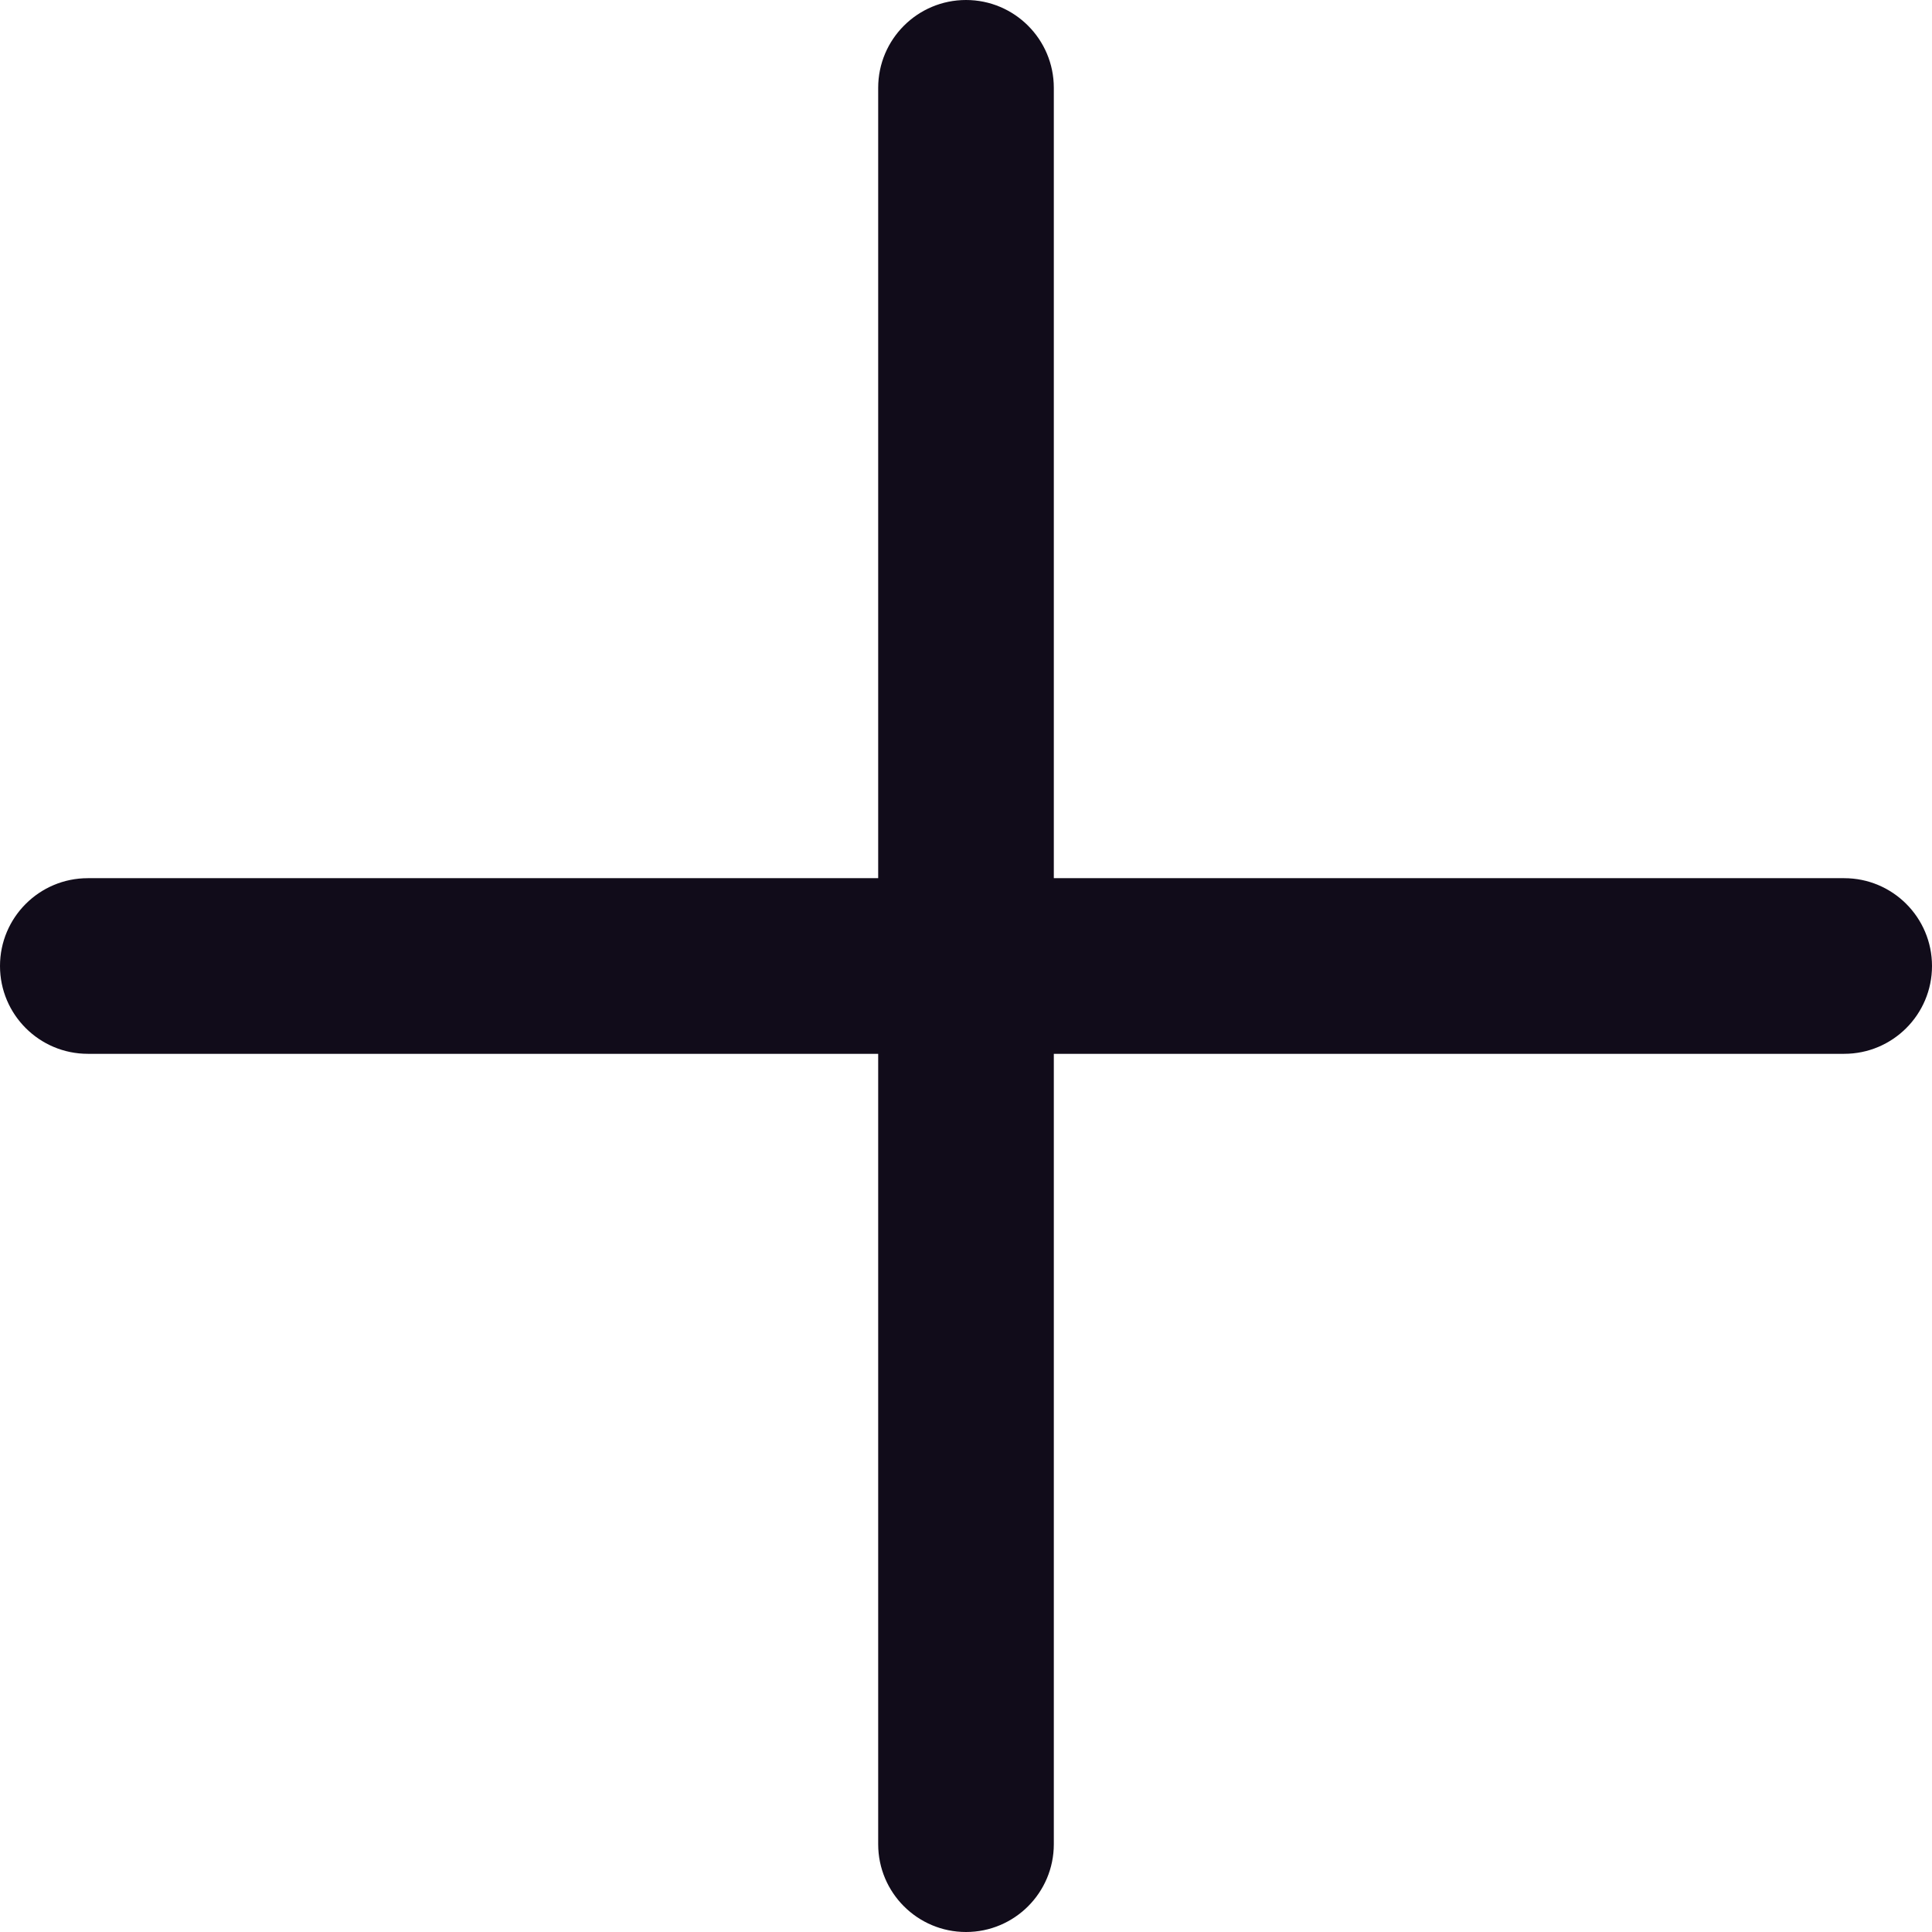
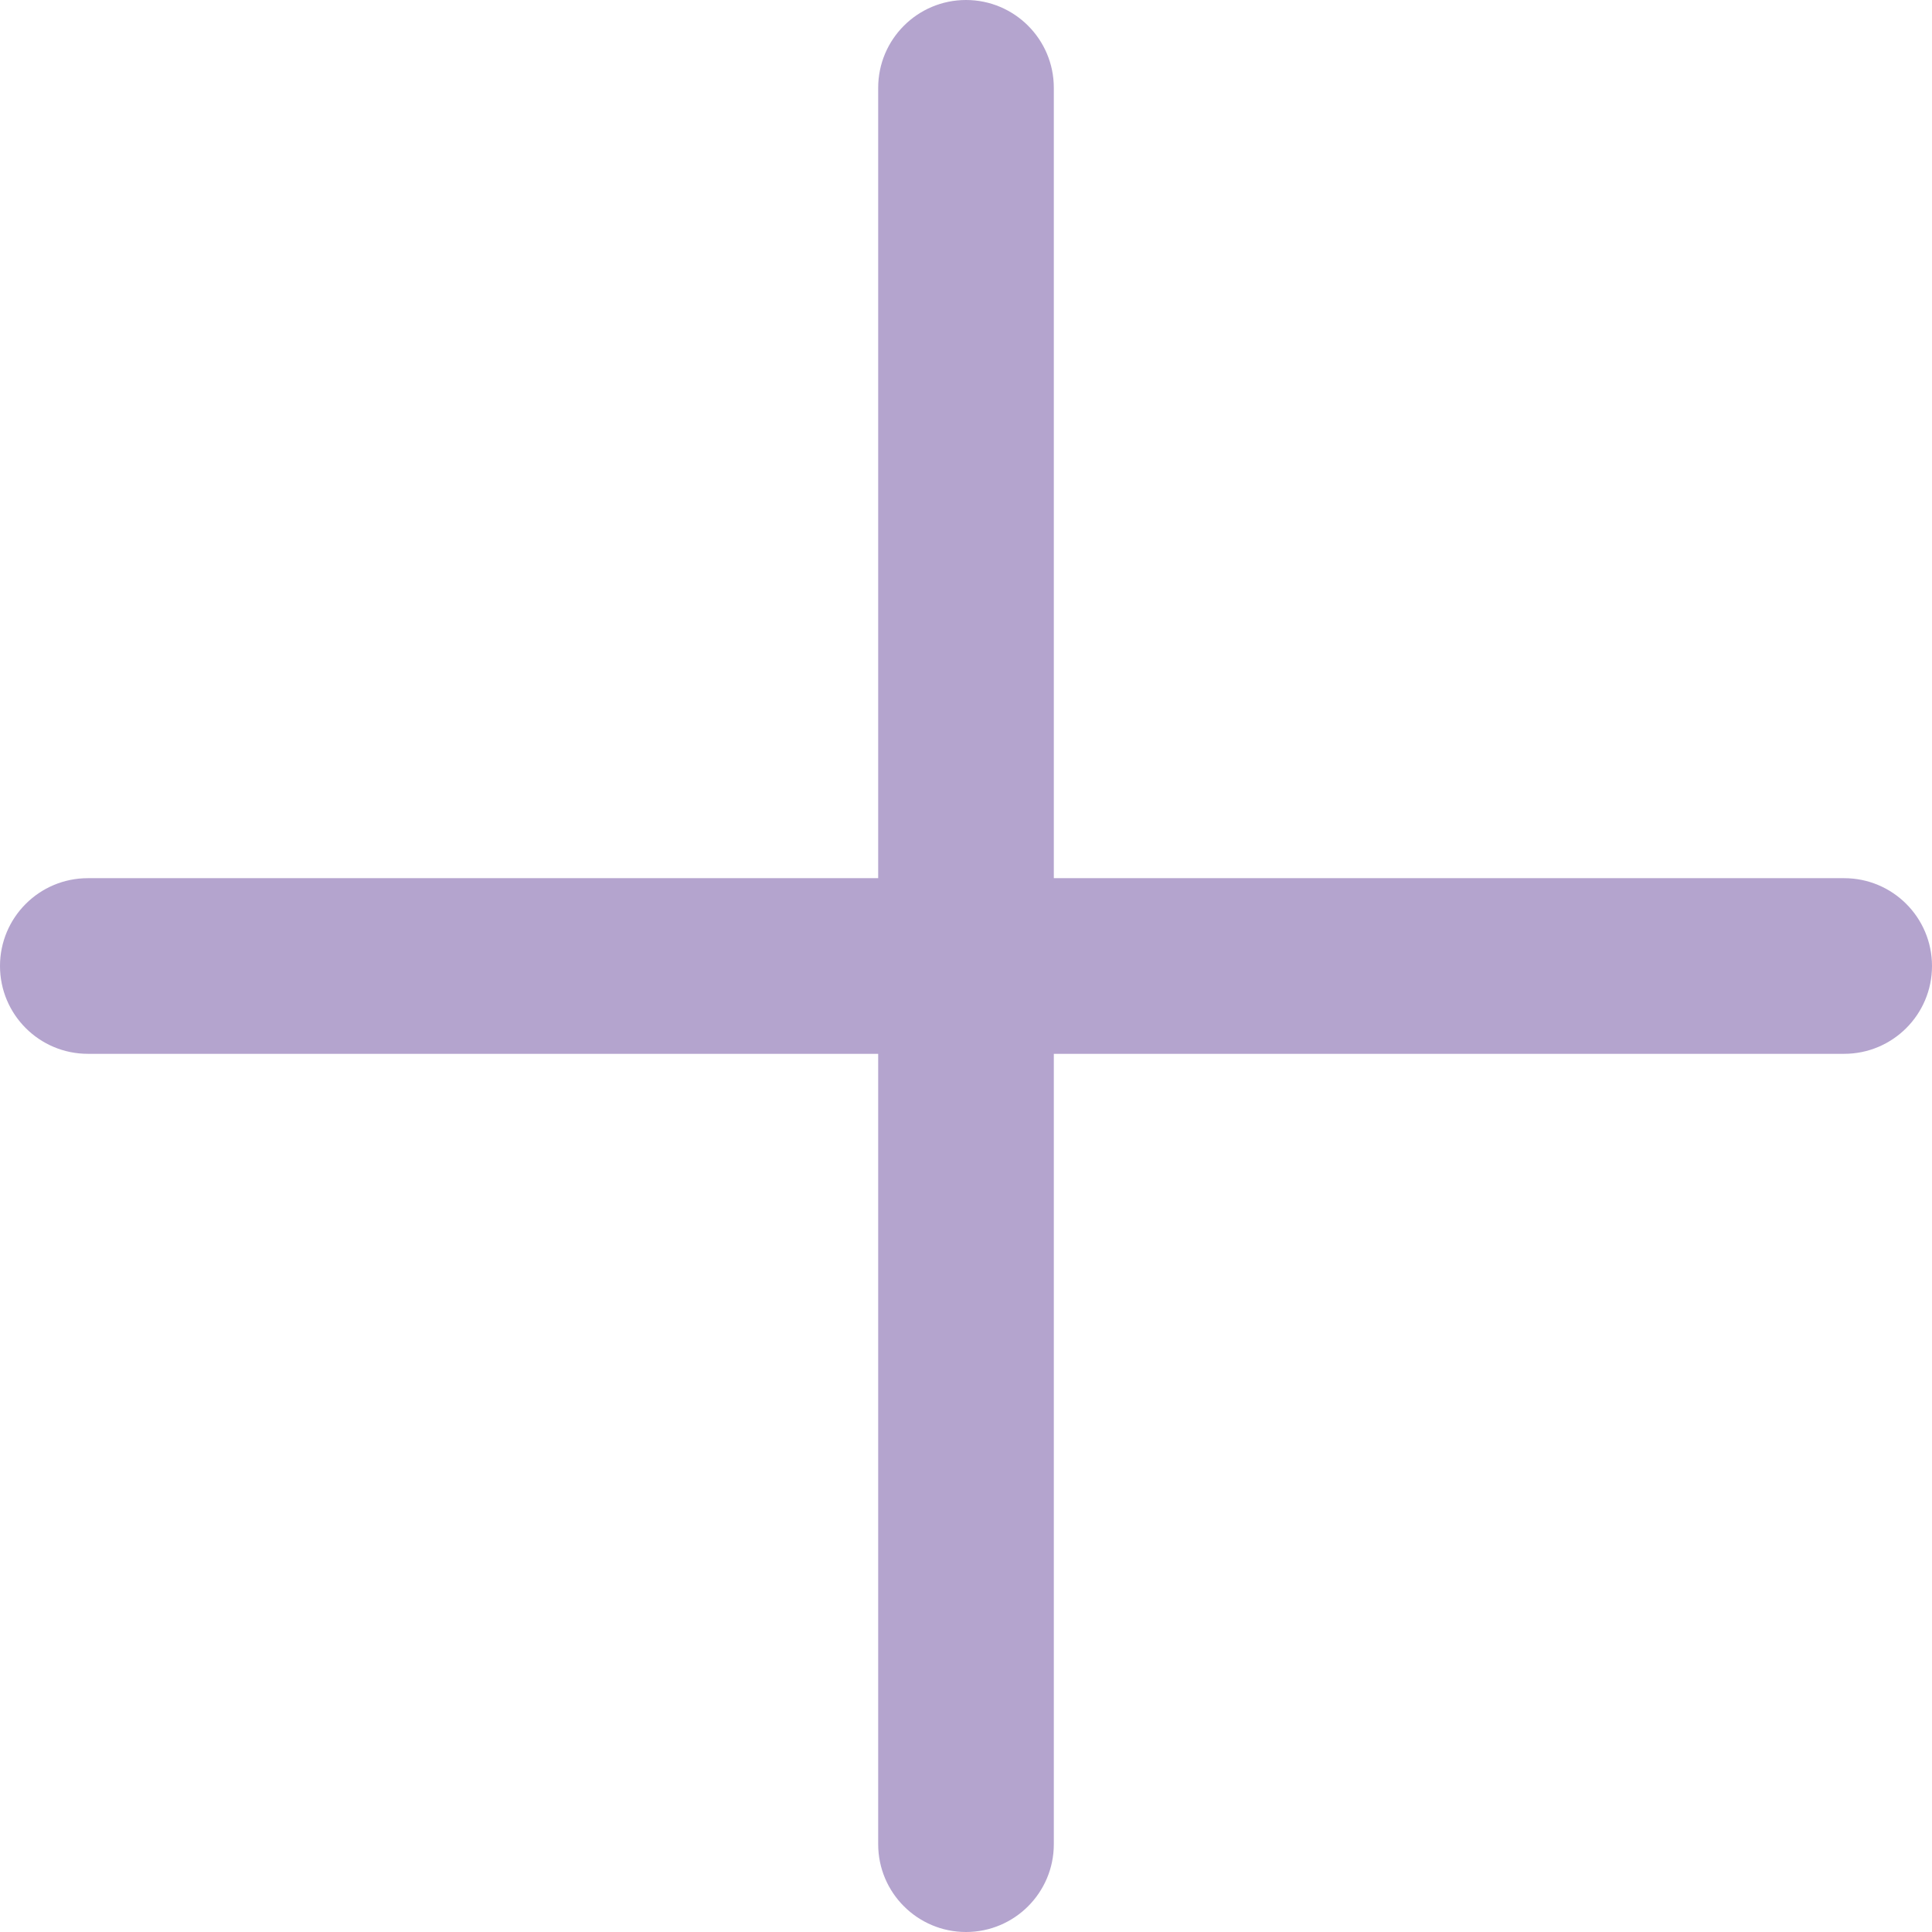
<svg xmlns="http://www.w3.org/2000/svg" width="110" height="110" viewBox="0 0 110 110" fill="none">
-   <path fill-rule="evenodd" clip-rule="evenodd" d="M55 0C57.761 0 60 2.239 60 5V105C60 107.761 57.761 110 55 110C52.239 110 50 107.761 50 105V5C50 2.239 52.239 0 55 0Z" fill="#110C1A" />
-   <path fill-rule="evenodd" clip-rule="evenodd" d="M110 55C110 57.761 107.761 60 105 60L5 60C2.239 60 -1.20706e-07 57.761 0 55C1.20706e-07 52.239 2.239 50 5 50L105 50C107.761 50 110 52.239 110 55Z" fill="#110C1A" />
+   <path fill-rule="evenodd" clip-rule="evenodd" d="M55 0C57.761 0 60 2.239 60 5V105C60 107.761 57.761 110 55 110C52.239 110 50 107.761 50 105V5C50 2.239 52.239 0 55 0Z" fill="#B4A4CE" />
+   <path fill-rule="evenodd" clip-rule="evenodd" d="M110 55C110 57.761 107.761 60 105 60L5 60C2.239 60 -1.20706e-07 57.761 0 55C1.20706e-07 52.239 2.239 50 5 50L105 50C107.761 50 110 52.239 110 55Z" fill="#B4A4CE" />
</svg>
